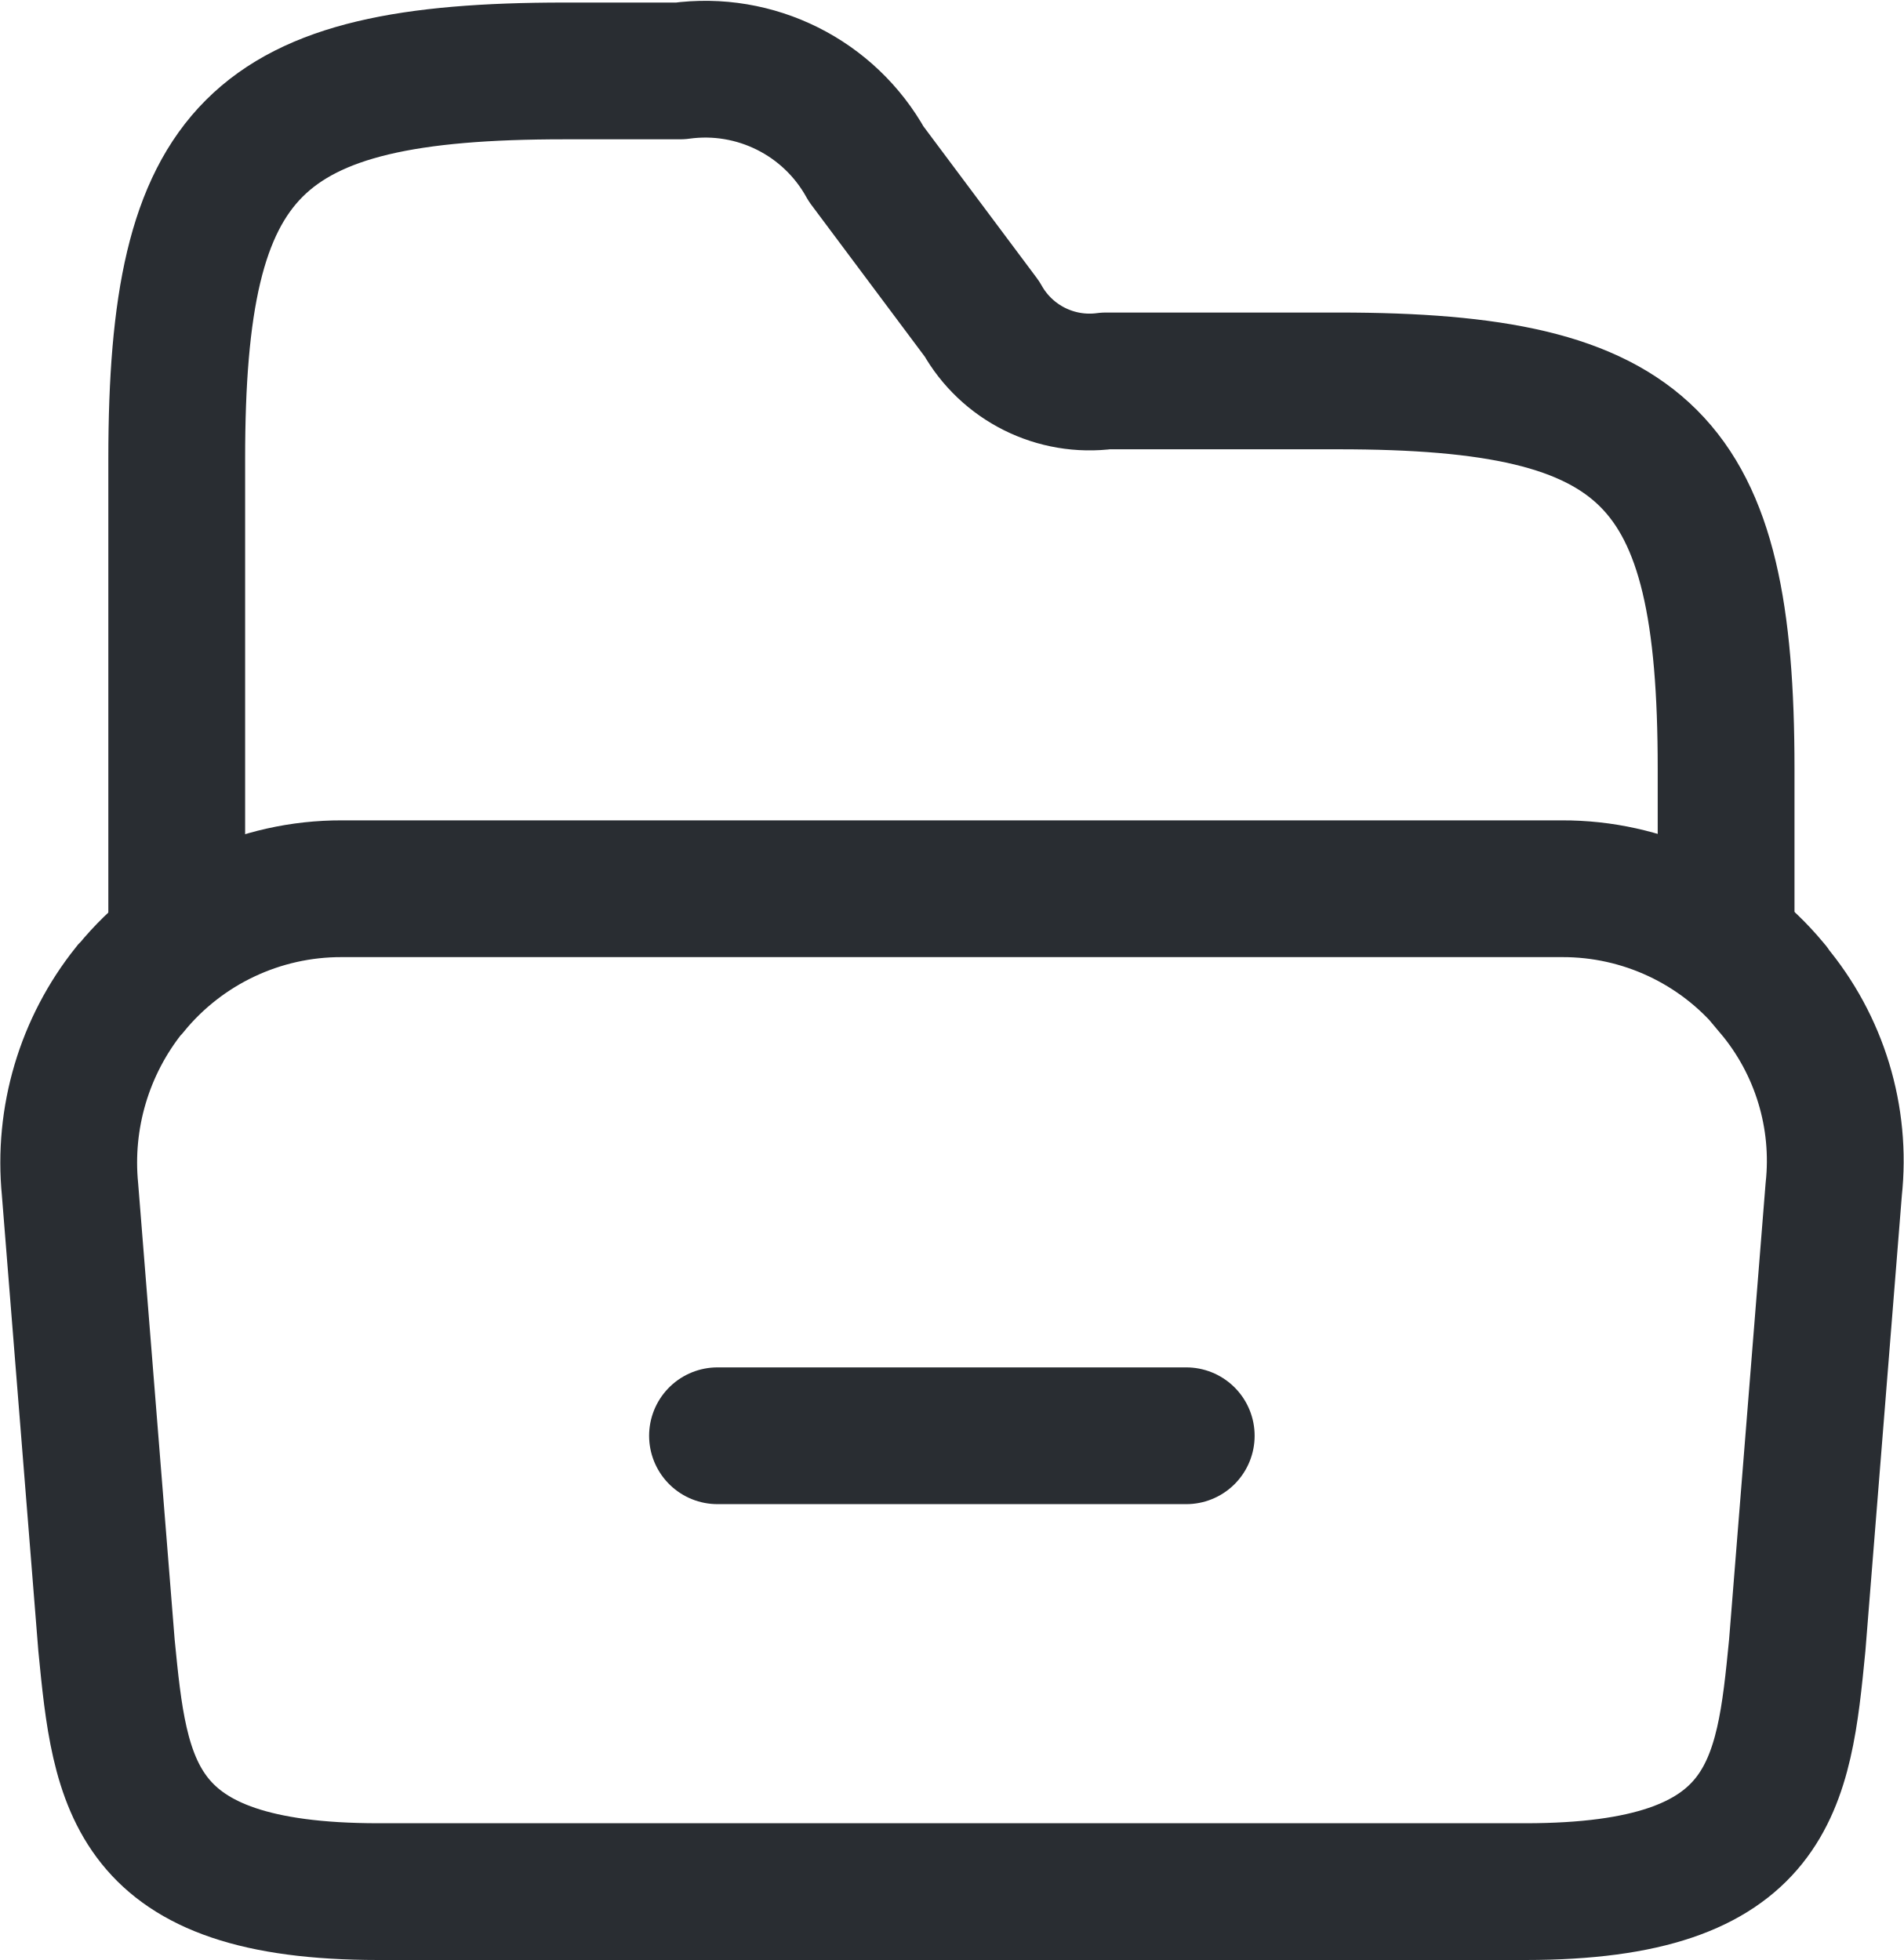
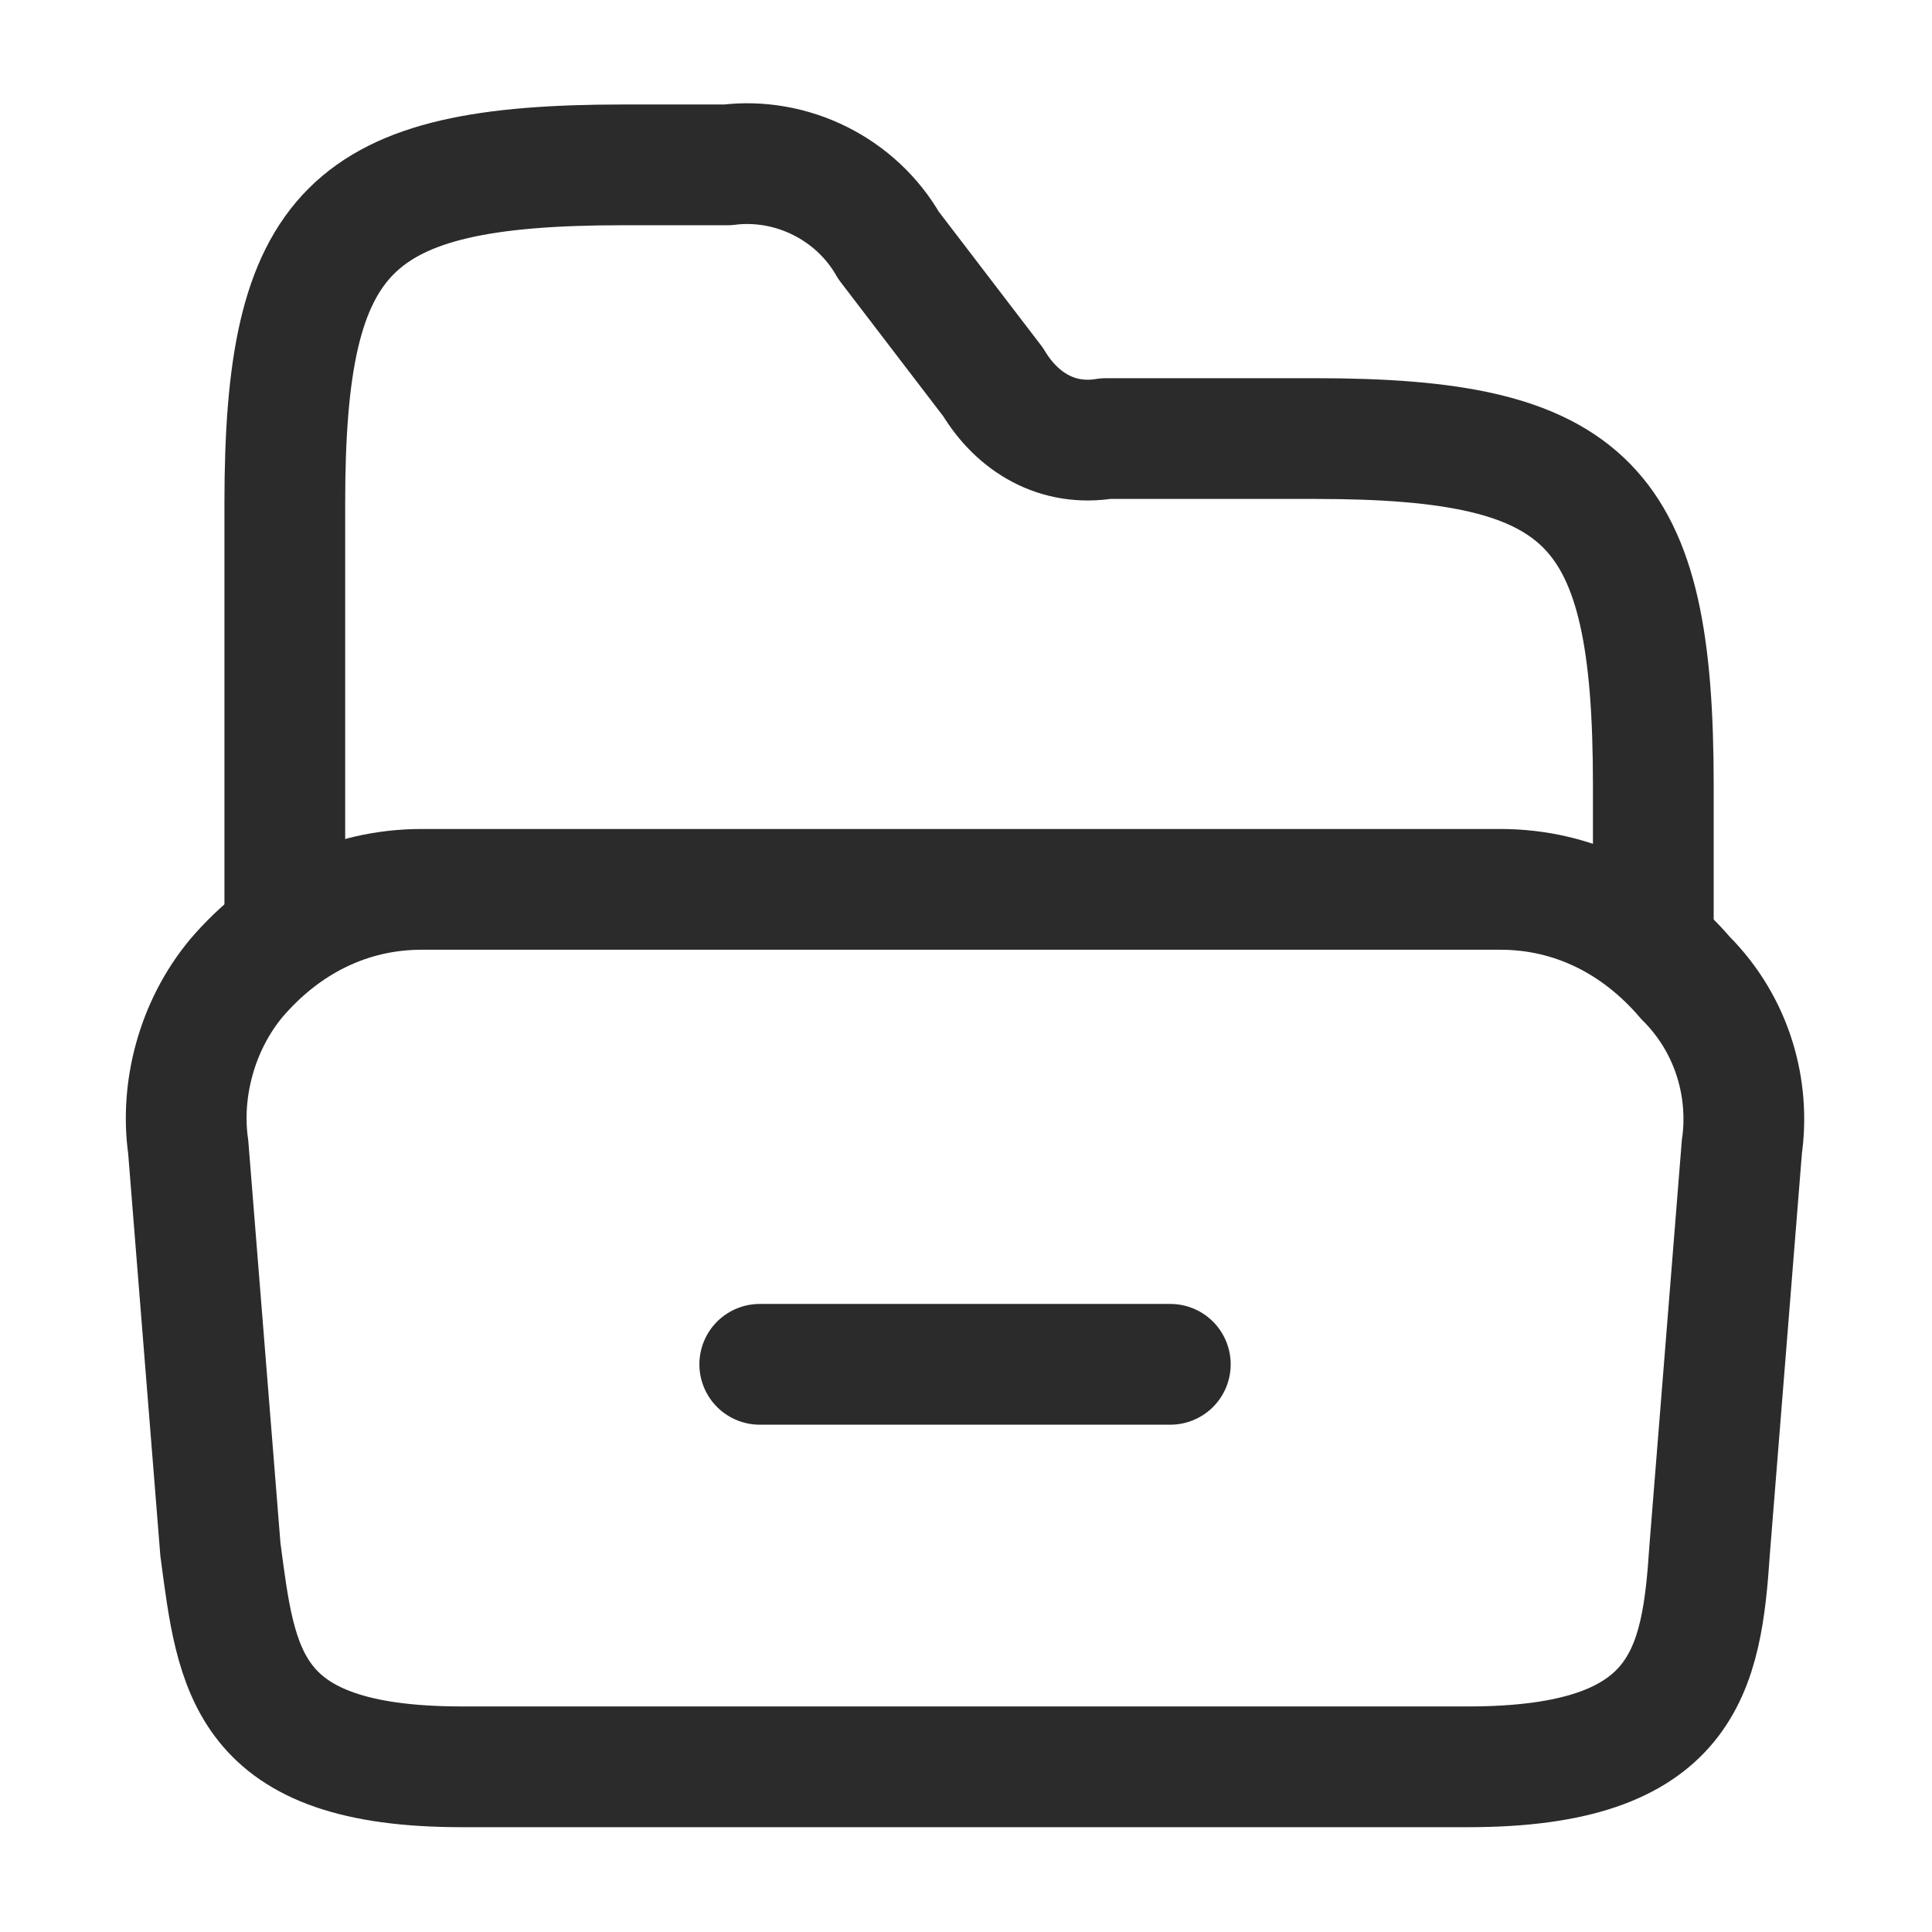
- <svg xmlns="http://www.w3.org/2000/svg" width="20.878" height="21.498" viewBox="0 0 20.878 21.498">
-   <g id="_21a" data-name="21a" transform="translate(-1.562 -1.252)">
-     <path id="Vector" d="M19.354,3.3l-.4,5c-.15,1.53-.27,2.7-2.98,2.7H3.394C.684,11,.564,9.83.414,8.3l-.4-5a3.031,3.031,0,0,1,.65-2.19l.02-.02A2.975,2.975,0,0,1,2.994,0h13.38a2.965,2.965,0,0,1,2.29,1.07c.01.01.02.02.02.03a2.925,2.925,0,0,1,.67,2.2Z" transform="translate(2.316 11)" fill="none" stroke="#292d32" stroke-width="1.5" />
-     <path id="Vector-2" data-name="Vector" d="M0,9.4V4.25C0,.85.85,0,4.25,0H5.52A2.017,2.017,0,0,1,7.56,1.02l1.27,1.7a1.352,1.352,0,0,0,1.36.68h2.55c3.4,0,4.25.85,4.25,4.25V9.44" transform="translate(3.5 2.03)" fill="none" stroke="#292d32" stroke-linecap="round" stroke-linejoin="round" stroke-width="1.5" />
-     <path id="Vector-3" data-name="Vector" d="M0,0H5.14" transform="translate(9.43 17)" fill="none" stroke="#292d32" stroke-linecap="round" stroke-linejoin="round" stroke-width="1.5" />
+ <svg xmlns="http://www.w3.org/2000/svg" version="1.1" id="Layer_1" x="0px" y="0px" viewBox="0 0 24 24" style="enable-background:new 0 0 24 24;" xml:space="preserve">
+   <style type="text/css">
+ 	.st0{fill:none;stroke:#2B2B2B;stroke-width:1.5;}
+ 	.st1{fill:none;stroke:#2B2B2B;stroke-width:1.5;stroke-linecap:round;stroke-linejoin:round;}
+ </style>
+   <g id="_21a" transform="translate(-1.562 -1.252)">
+     <path id="Vector" class="st0" d="M23.2,15.5l-0.4,5c-0.1,1.5-0.3,2.7-3,2.7H7.3c-2.7,0-2.8-1.2-3-2.7l-0.4-5   C3.8,14.8,4,14,4.5,13.4l0,0c0.6-0.7,1.4-1.1,2.3-1.1h13.4c0.9,0,1.7,0.4,2.3,1.1c0,0,0,0,0,0C23.1,14,23.3,14.8,23.2,15.5z" />
+     <path id="Vector-2" class="st1" d="M5.1,12.7V7.5c0-3.4,0.8-4.2,4.2-4.2h1.3c0.8-0.1,1.6,0.3,2,1L13.9,6c0.3,0.5,0.8,0.8,1.4,0.7   h2.6c3.4,0,4.2,0.8,4.2,4.3v1.8" />
+     <path id="Vector-3" class="st1" d="M11,18.2h5.1" />
  </g>
</svg>
